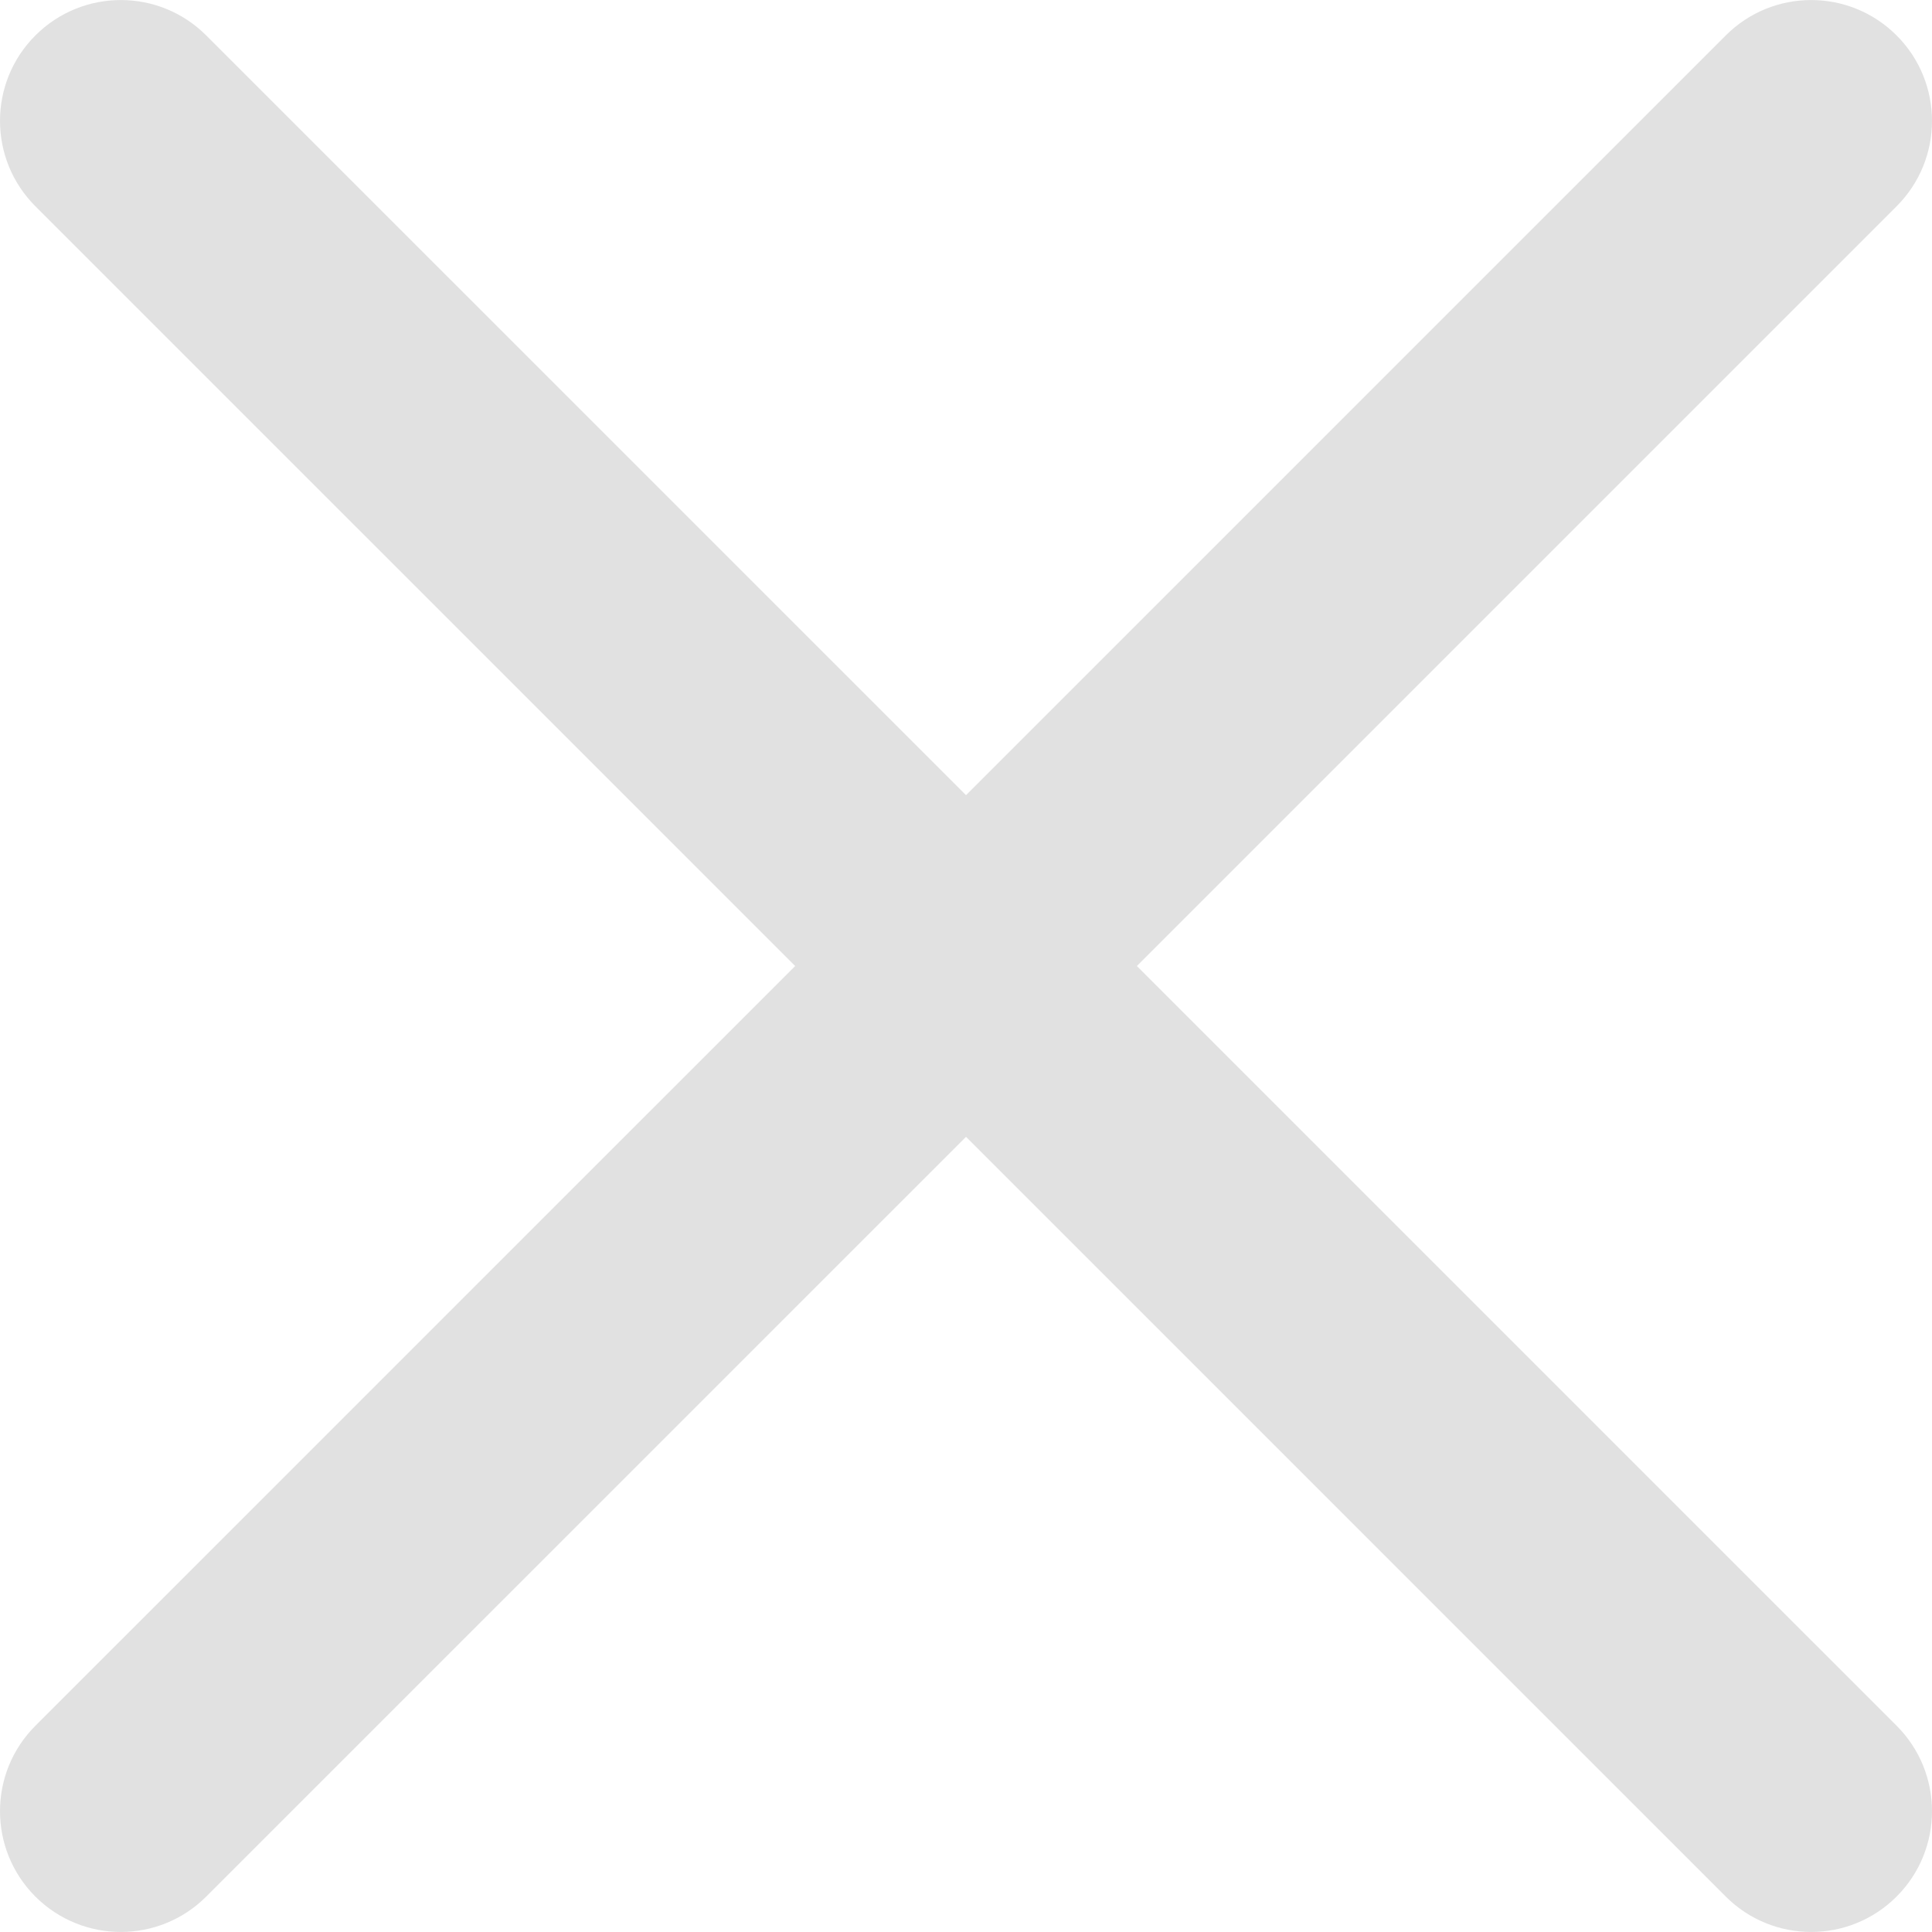
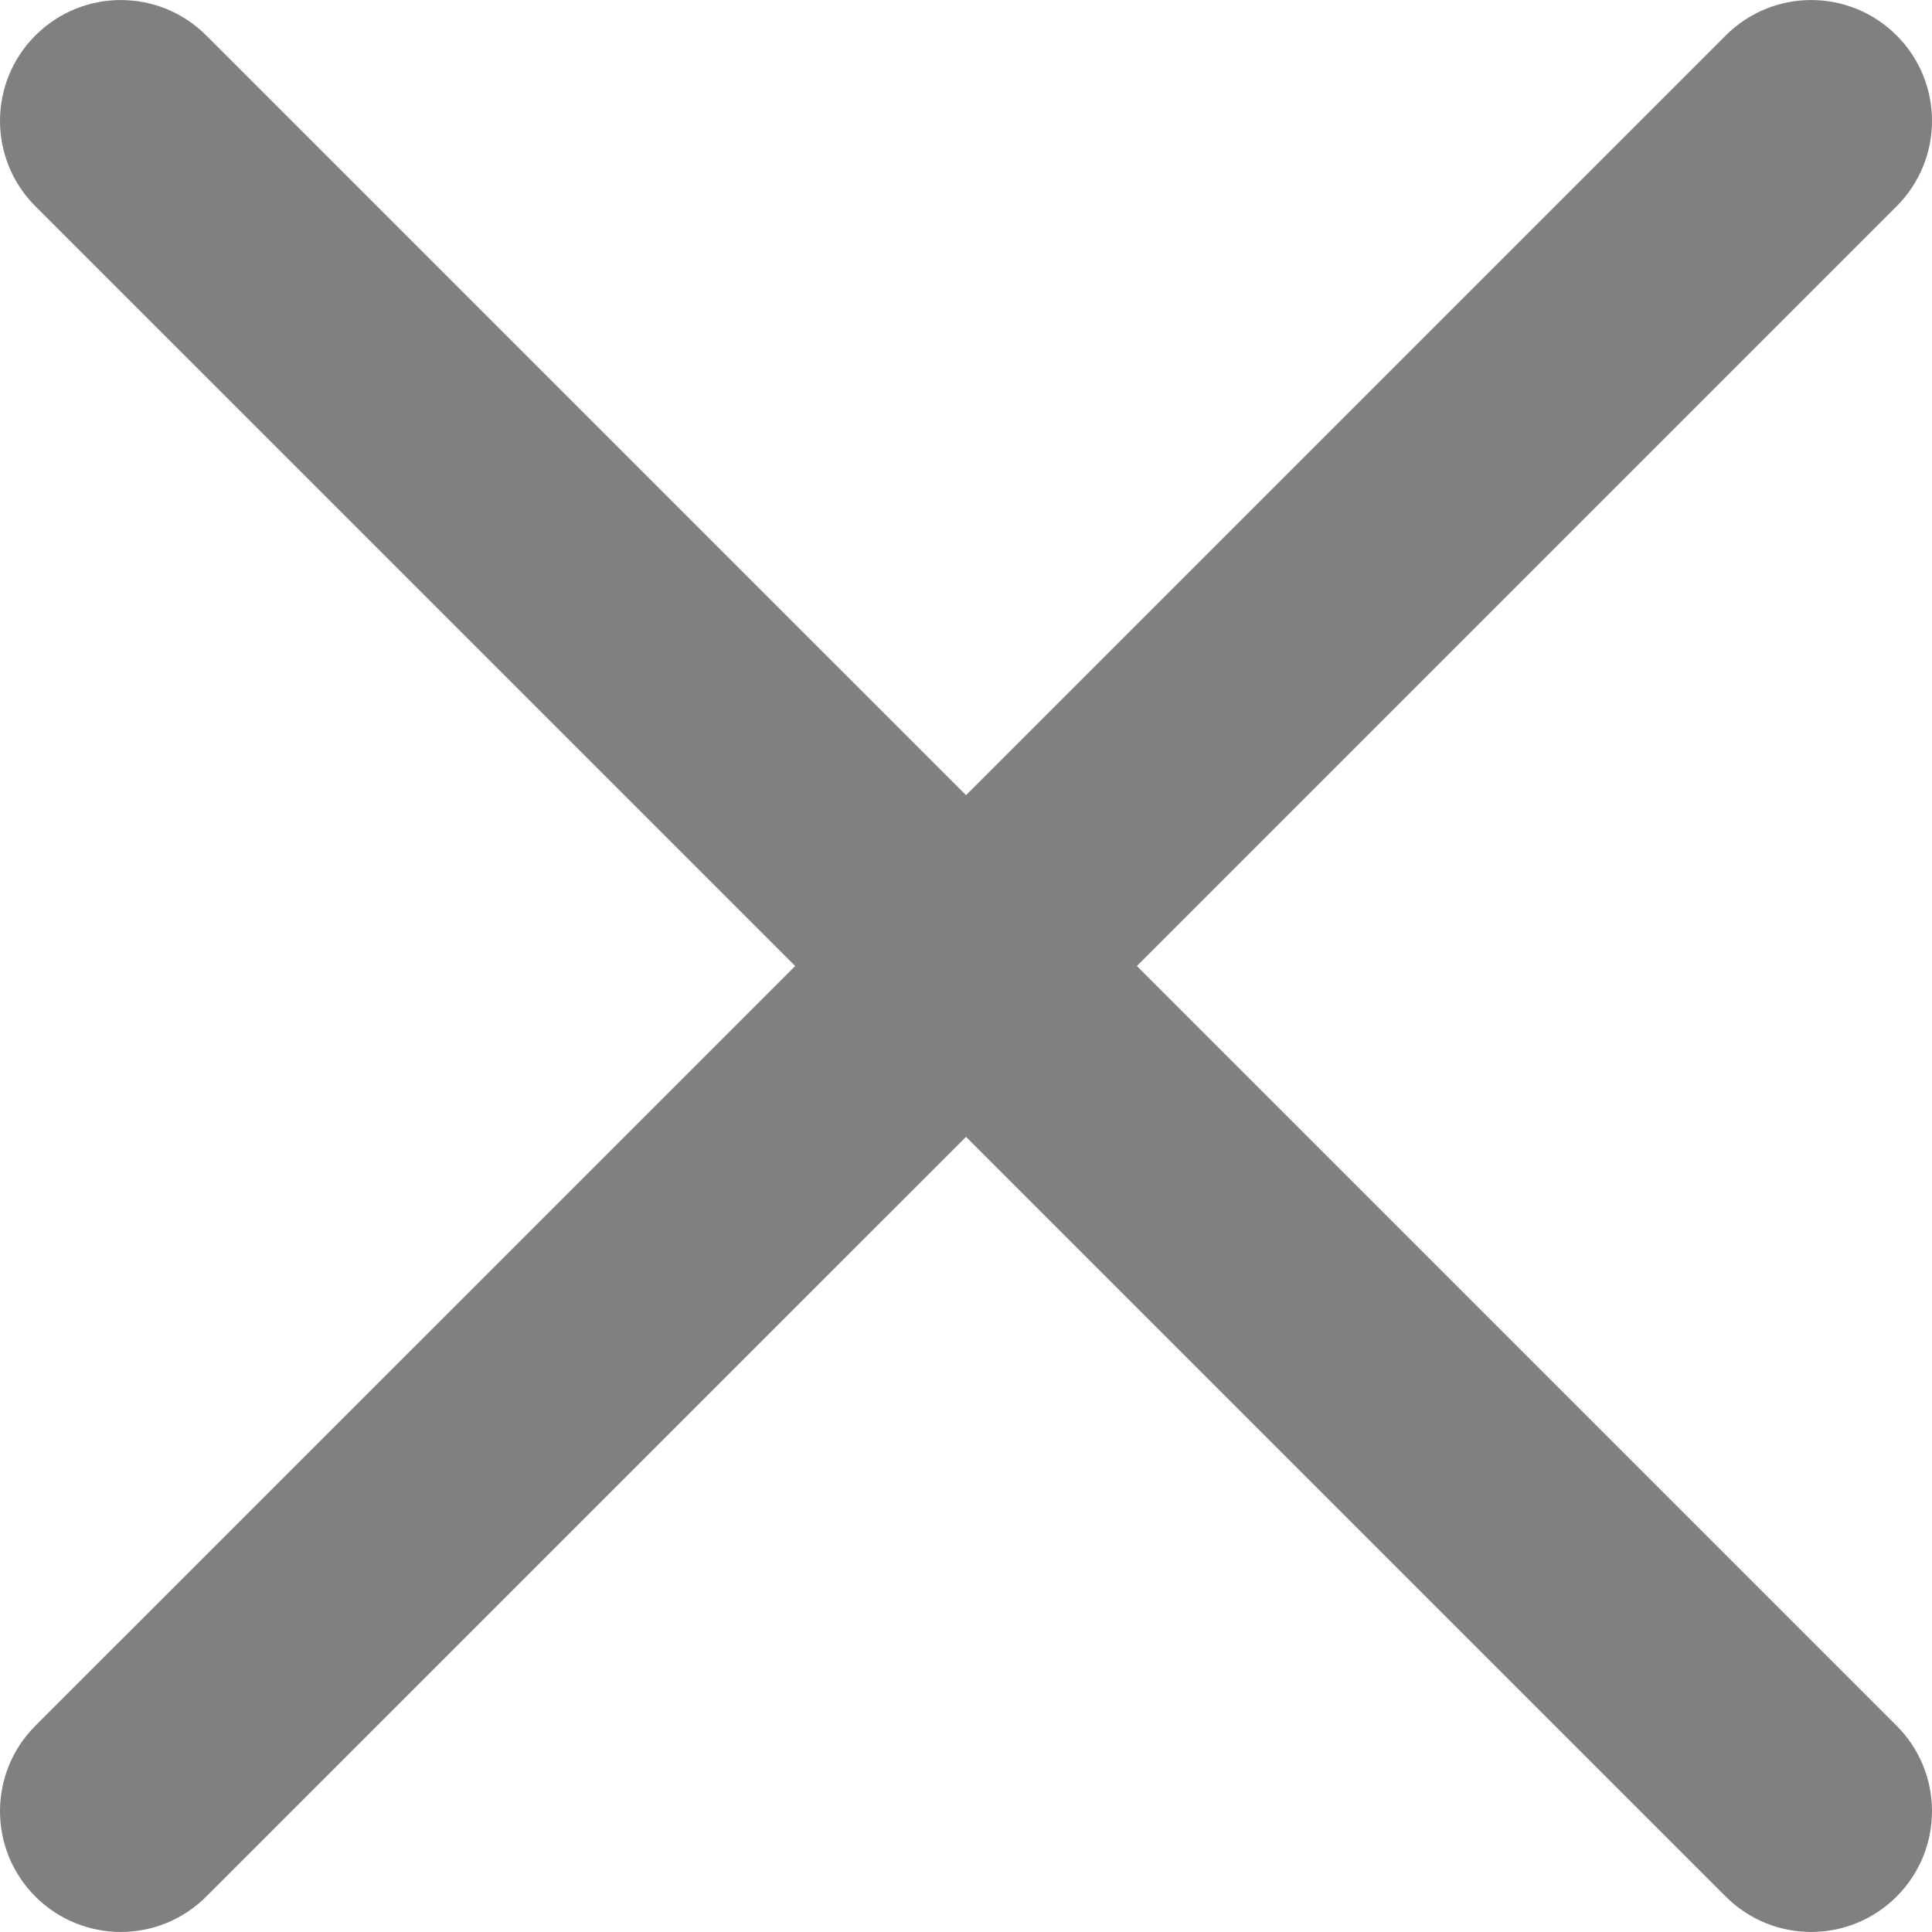
<svg xmlns="http://www.w3.org/2000/svg" version="1.1" id="Capa_1" x="0px" y="0px" viewBox="0 0 47.971 47.971" style="enable-background:new 0 0 47.971 47.971;" xml:space="preserve">
  <g>
-     <path d="M28.228,23.986L47.092,5.122c1.172-1.171,1.172-3.071,0-4.242c-1.172-1.172-3.07-1.172-4.242,0L23.986,19.744L5.121,0.88   c-1.172-1.172-3.07-1.172-4.242,0c-1.172,1.171-1.172,3.071,0,4.242l18.865,18.864L0.879,42.85c-1.172,1.171-1.172,3.071,0,4.242   C1.465,47.677,2.233,47.97,3,47.97s1.535-0.293,2.121-0.879l18.865-18.864L42.85,47.091c0.586,0.586,1.354,0.879,2.121,0.879   s1.535-0.293,2.121-0.879c1.172-1.171,1.172-3.071,0-4.242L28.228,23.986z" fill="#e1e1e1" />
+     <path d="M28.228,23.986L47.092,5.122c1.172-1.171,1.172-3.071,0-4.242c-1.172-1.172-3.07-1.172-4.242,0L23.986,19.744L5.121,0.88   c-1.172-1.172-3.07-1.172-4.242,0c-1.172,1.171-1.172,3.071,0,4.242l18.865,18.864L0.879,42.85c-1.172,1.171-1.172,3.071,0,4.242   C1.465,47.677,2.233,47.97,3,47.97s1.535-0.293,2.121-0.879l18.865-18.864L42.85,47.091c0.586,0.586,1.354,0.879,2.121,0.879   s1.535-0.293,2.121-0.879c1.172-1.171,1.172-3.071,0-4.242L28.228,23.986z" fill="gray" />
  </g>
</svg>
